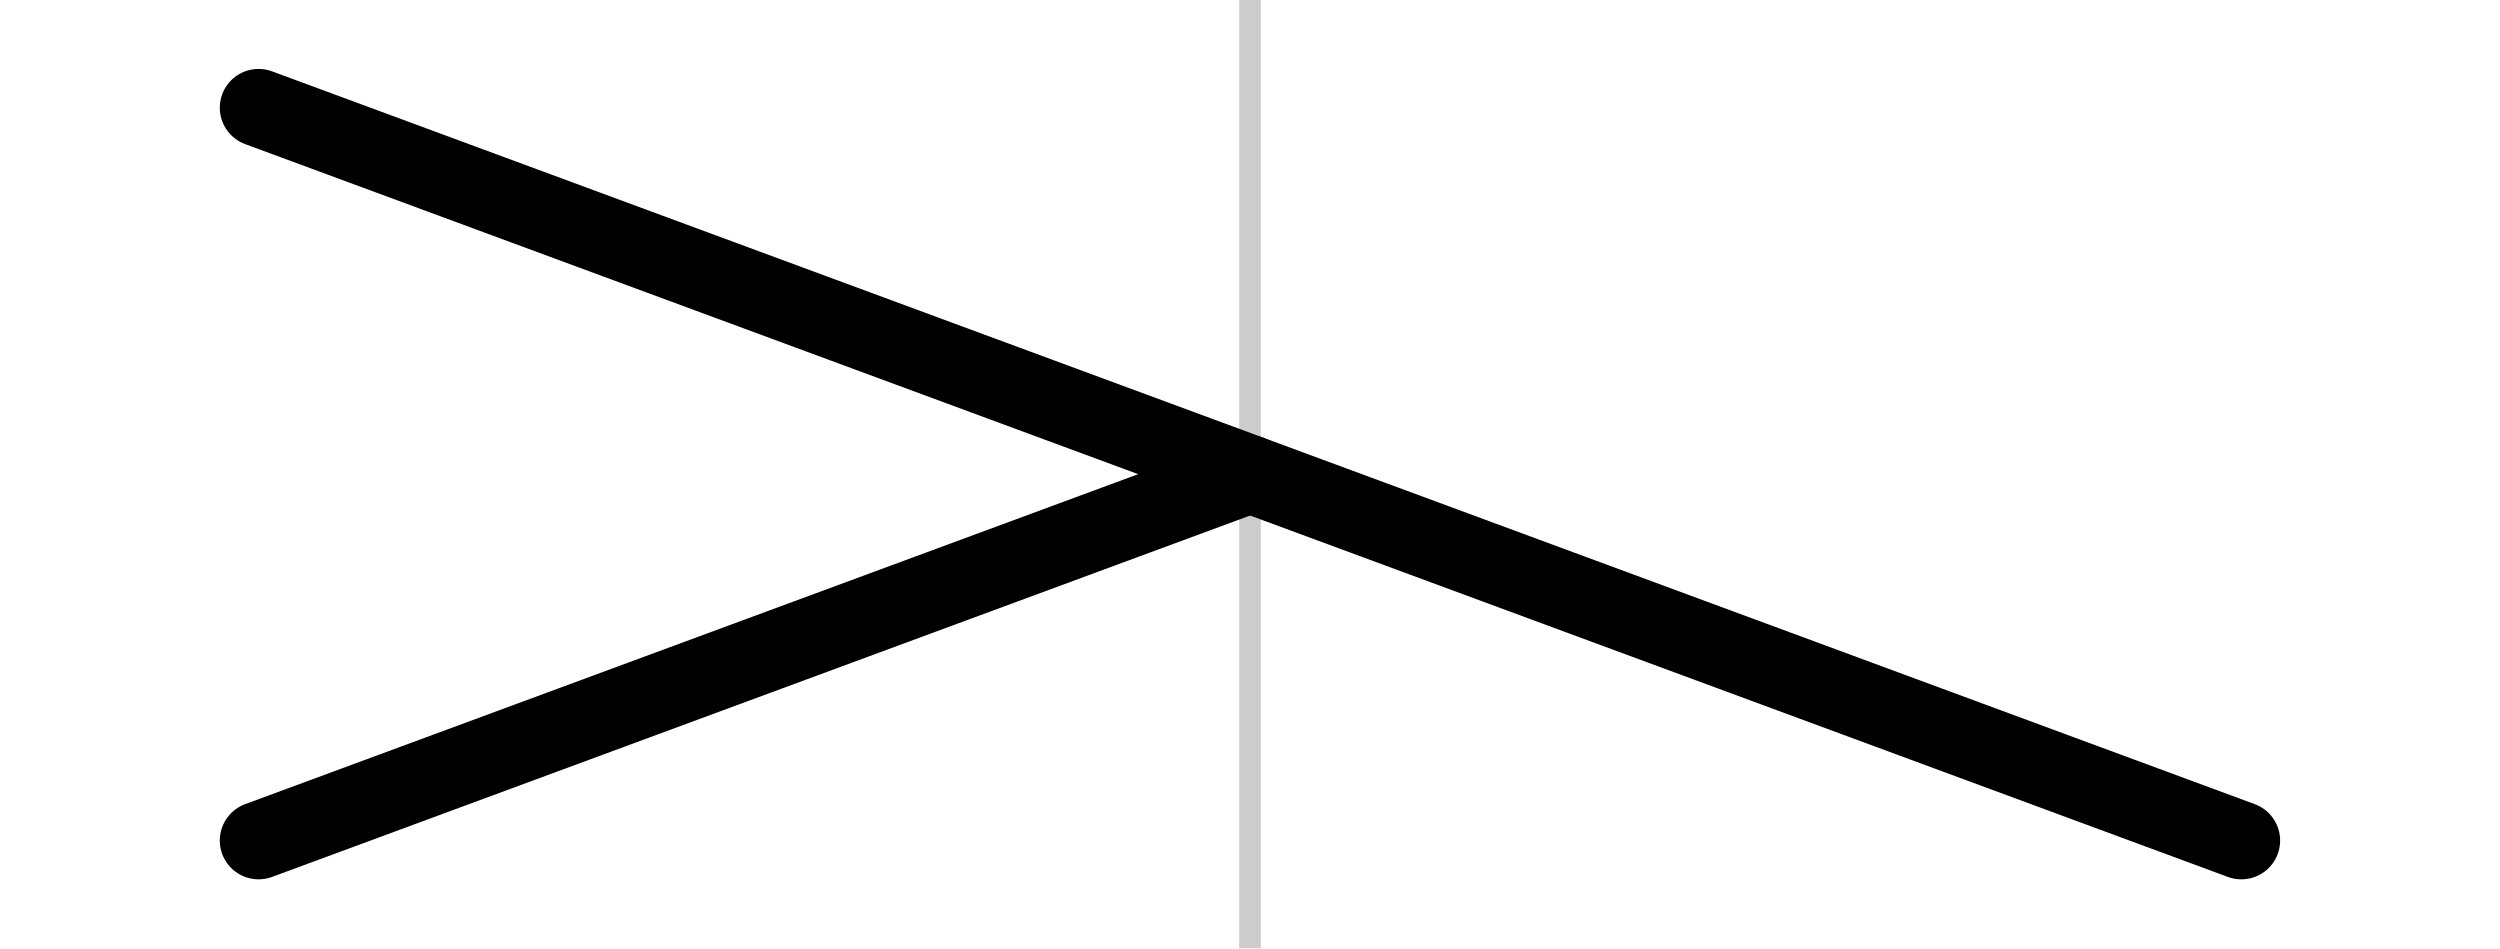
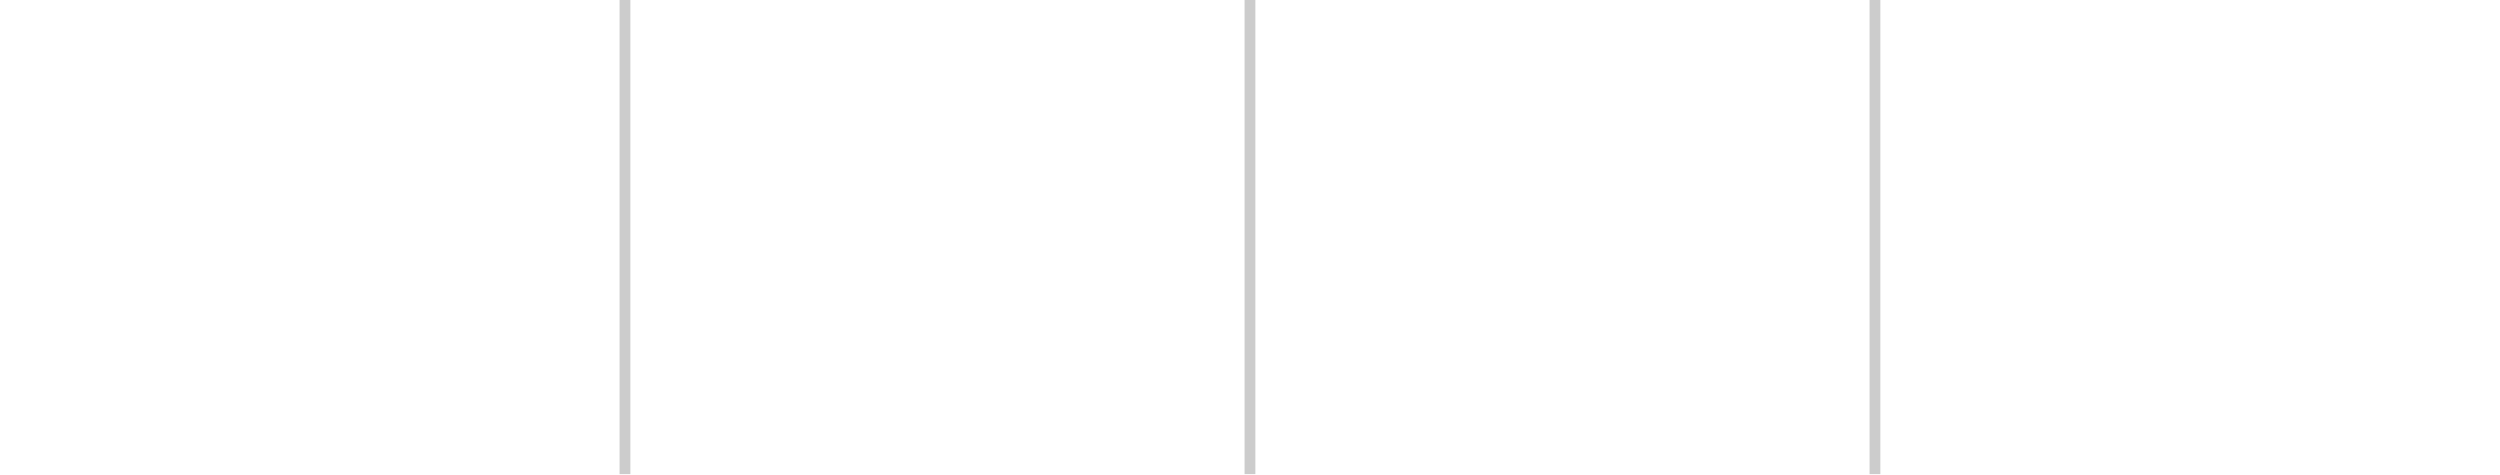
- <svg xmlns="http://www.w3.org/2000/svg" version="1.1" id="svg18165" viewBox="0 0 19.333 7.333" height="22" width="0.58E2">
+ <svg xmlns="http://www.w3.org/2000/svg" xmlns:xlink="http://www.w3.org/1999/xlink" version="1.1" id="svg18165" viewBox="0 0 38.667 7.333" height="22" width="0.116E3">
  <defs id="defs18167" />
-   <g transform="translate(0.1666667,-1045.029)" id="layer1">
-     <path id="path9827" d="m 9.5,1045.029 v 7.333" style="fill:none;fill-rule:evenodd;stroke:#cccccc;stroke-width:0.167;stroke-linecap:butt;stroke-linejoin:miter;stroke-miterlimit:4;stroke-dasharray:none;stroke-opacity:1" />
-     <path id="path10458" d="m 1.833,1045.862 15.333,5.667" style="fill:none;fill-rule:evenodd;stroke:#000000;stroke-width:0.6;stroke-linecap:round;stroke-linejoin:miter;stroke-miterlimit:4;stroke-dasharray:none;stroke-opacity:1" />
-     <path id="path11000" d="m 1.833,1051.529 7.667,-2.833" style="fill:none;fill-rule:evenodd;stroke:#000000;stroke-width:0.6;stroke-linecap:round;stroke-linejoin:miter;stroke-miterlimit:4;stroke-dasharray:none;stroke-opacity:1" />
+   <g transform="translate(0.3333333,-1045.029)" id="layer1">
+     <path id="path9827" d="m 9.333,1045.029 v 7.333" style="fill:none;fill-rule:evenodd;stroke:#cccccc;stroke-width:0.167;stroke-linecap:butt;stroke-linejoin:miter;stroke-miterlimit:4;stroke-dasharray:none;stroke-opacity:1" />
+     <use height="100%" width="100%" transform="translate(9.666667)" id="use11678" xlink:href="#path9827" y="0" x="0" />
+     <use height="100%" width="100%" transform="translate(9.666668)" id="use4369" xlink:href="#use11678" y="0" x="0" />
  </g>
</svg>
